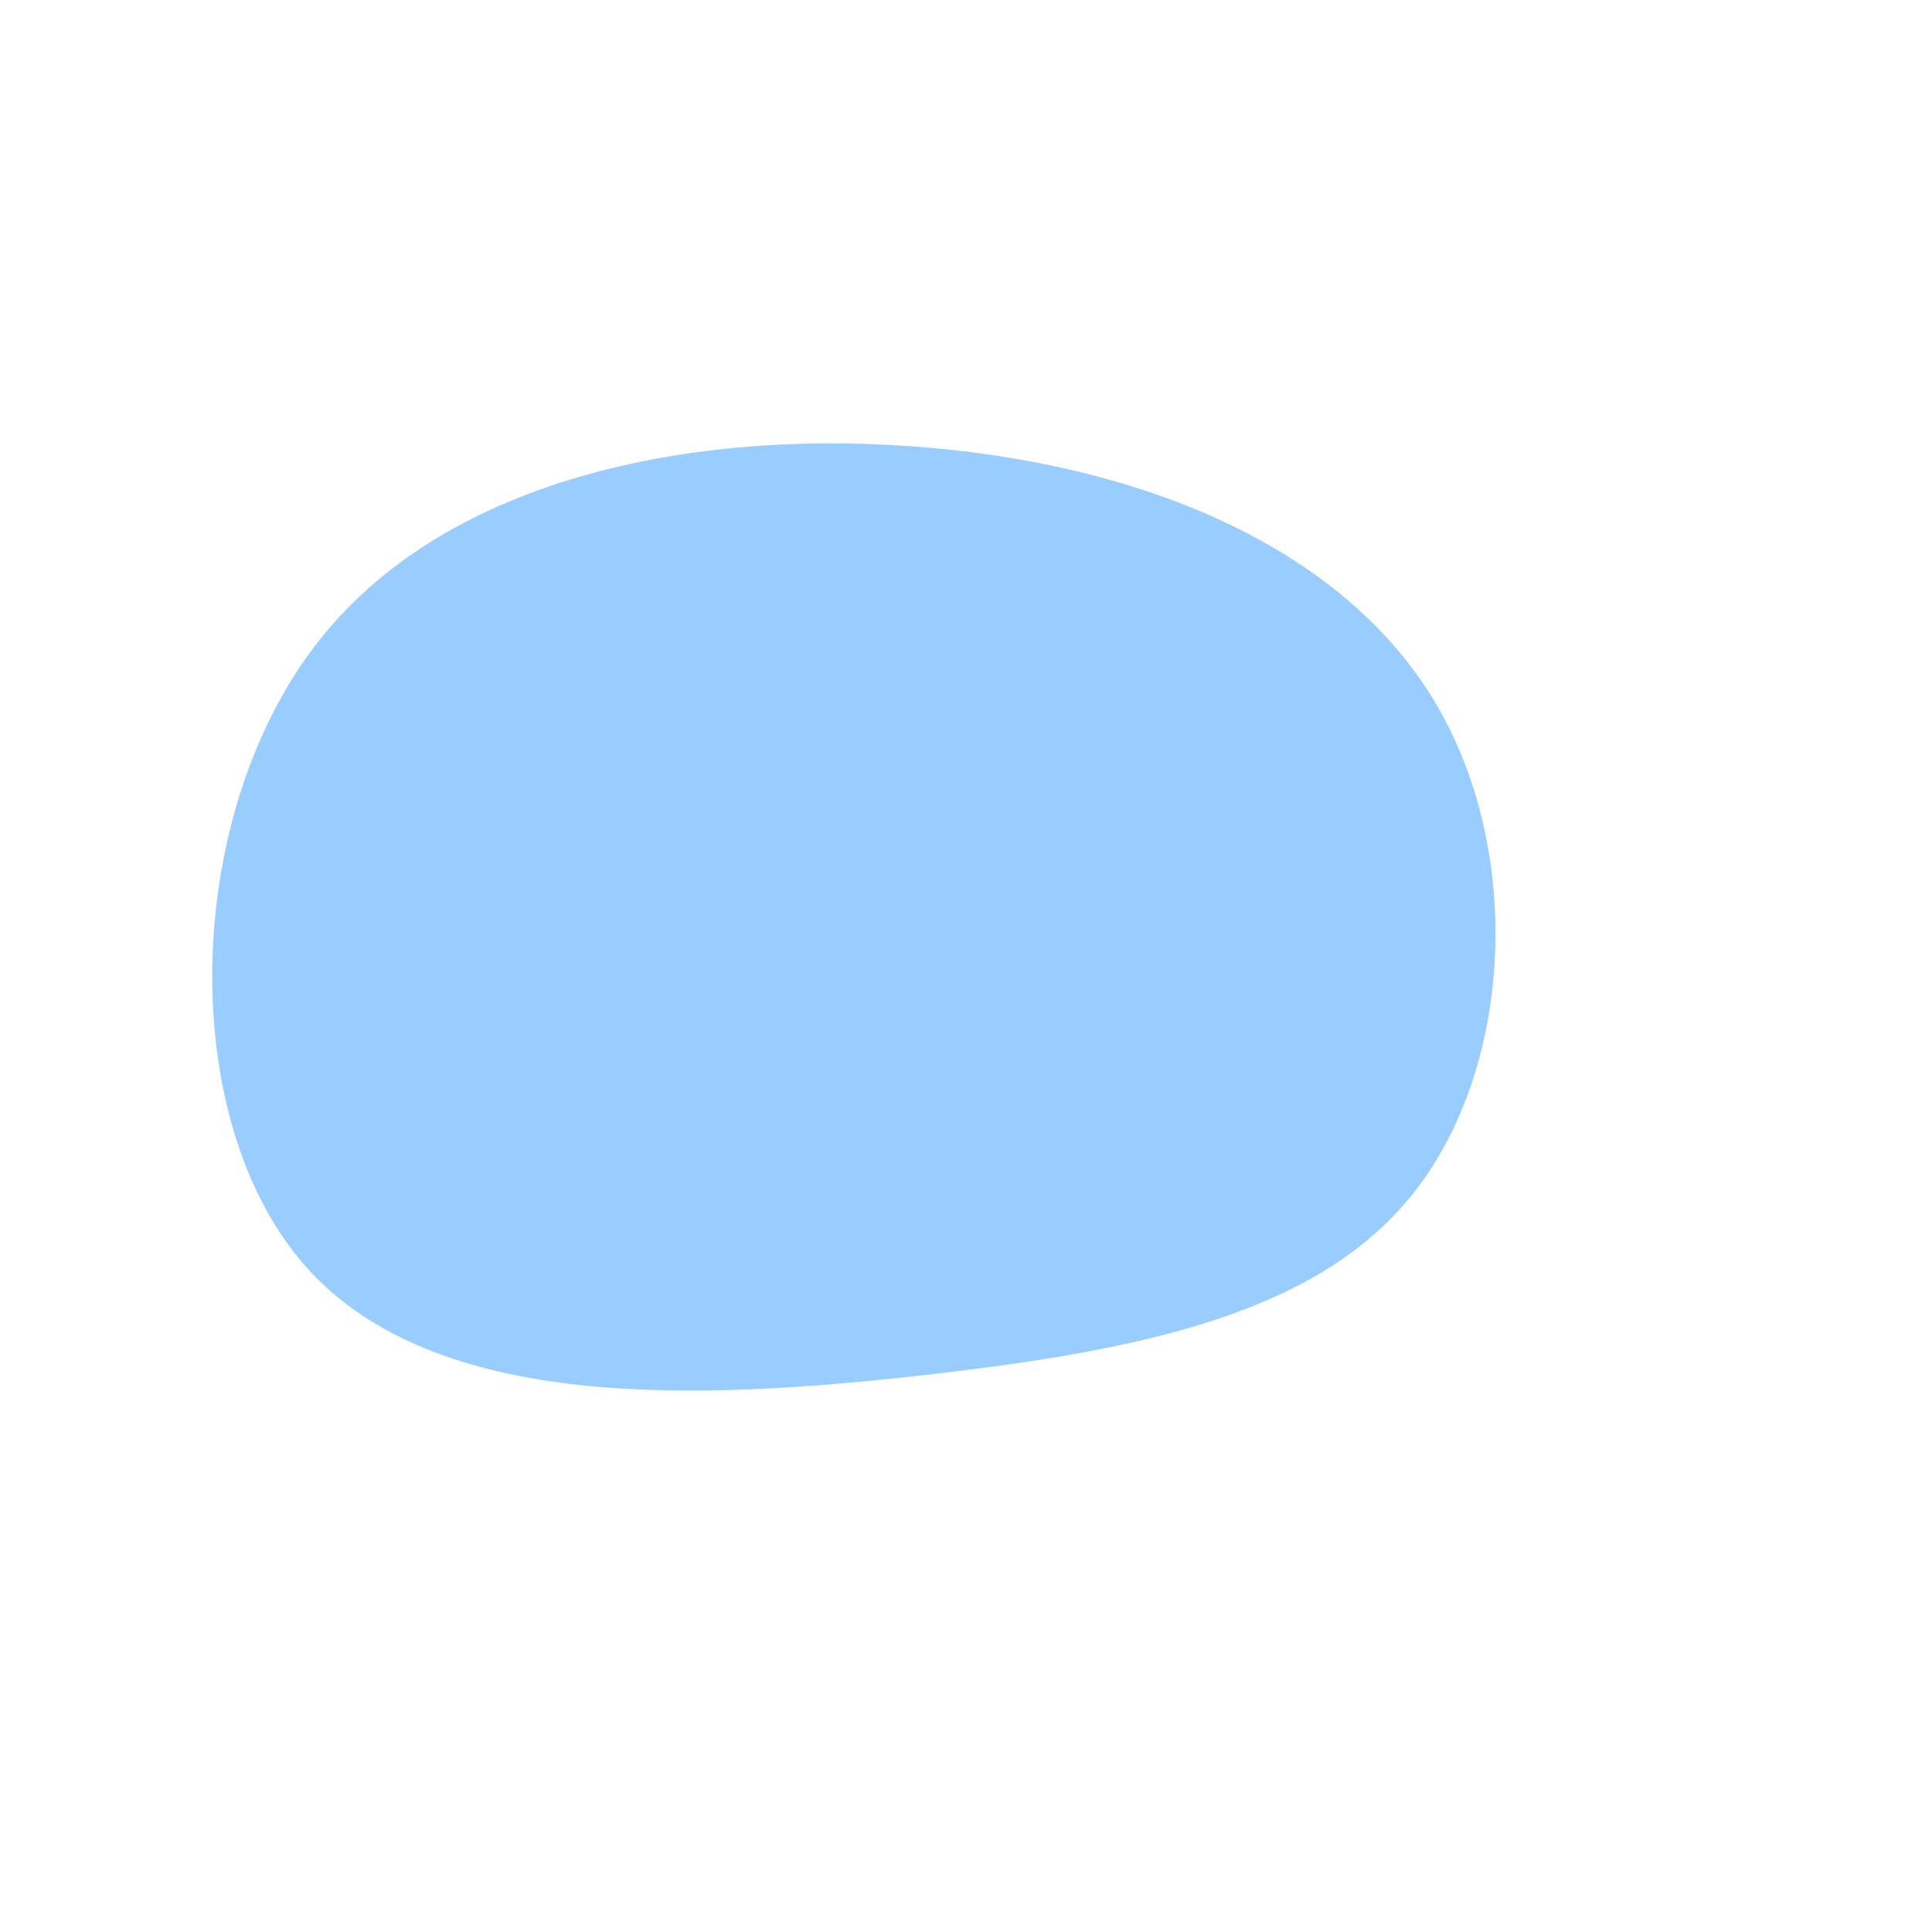
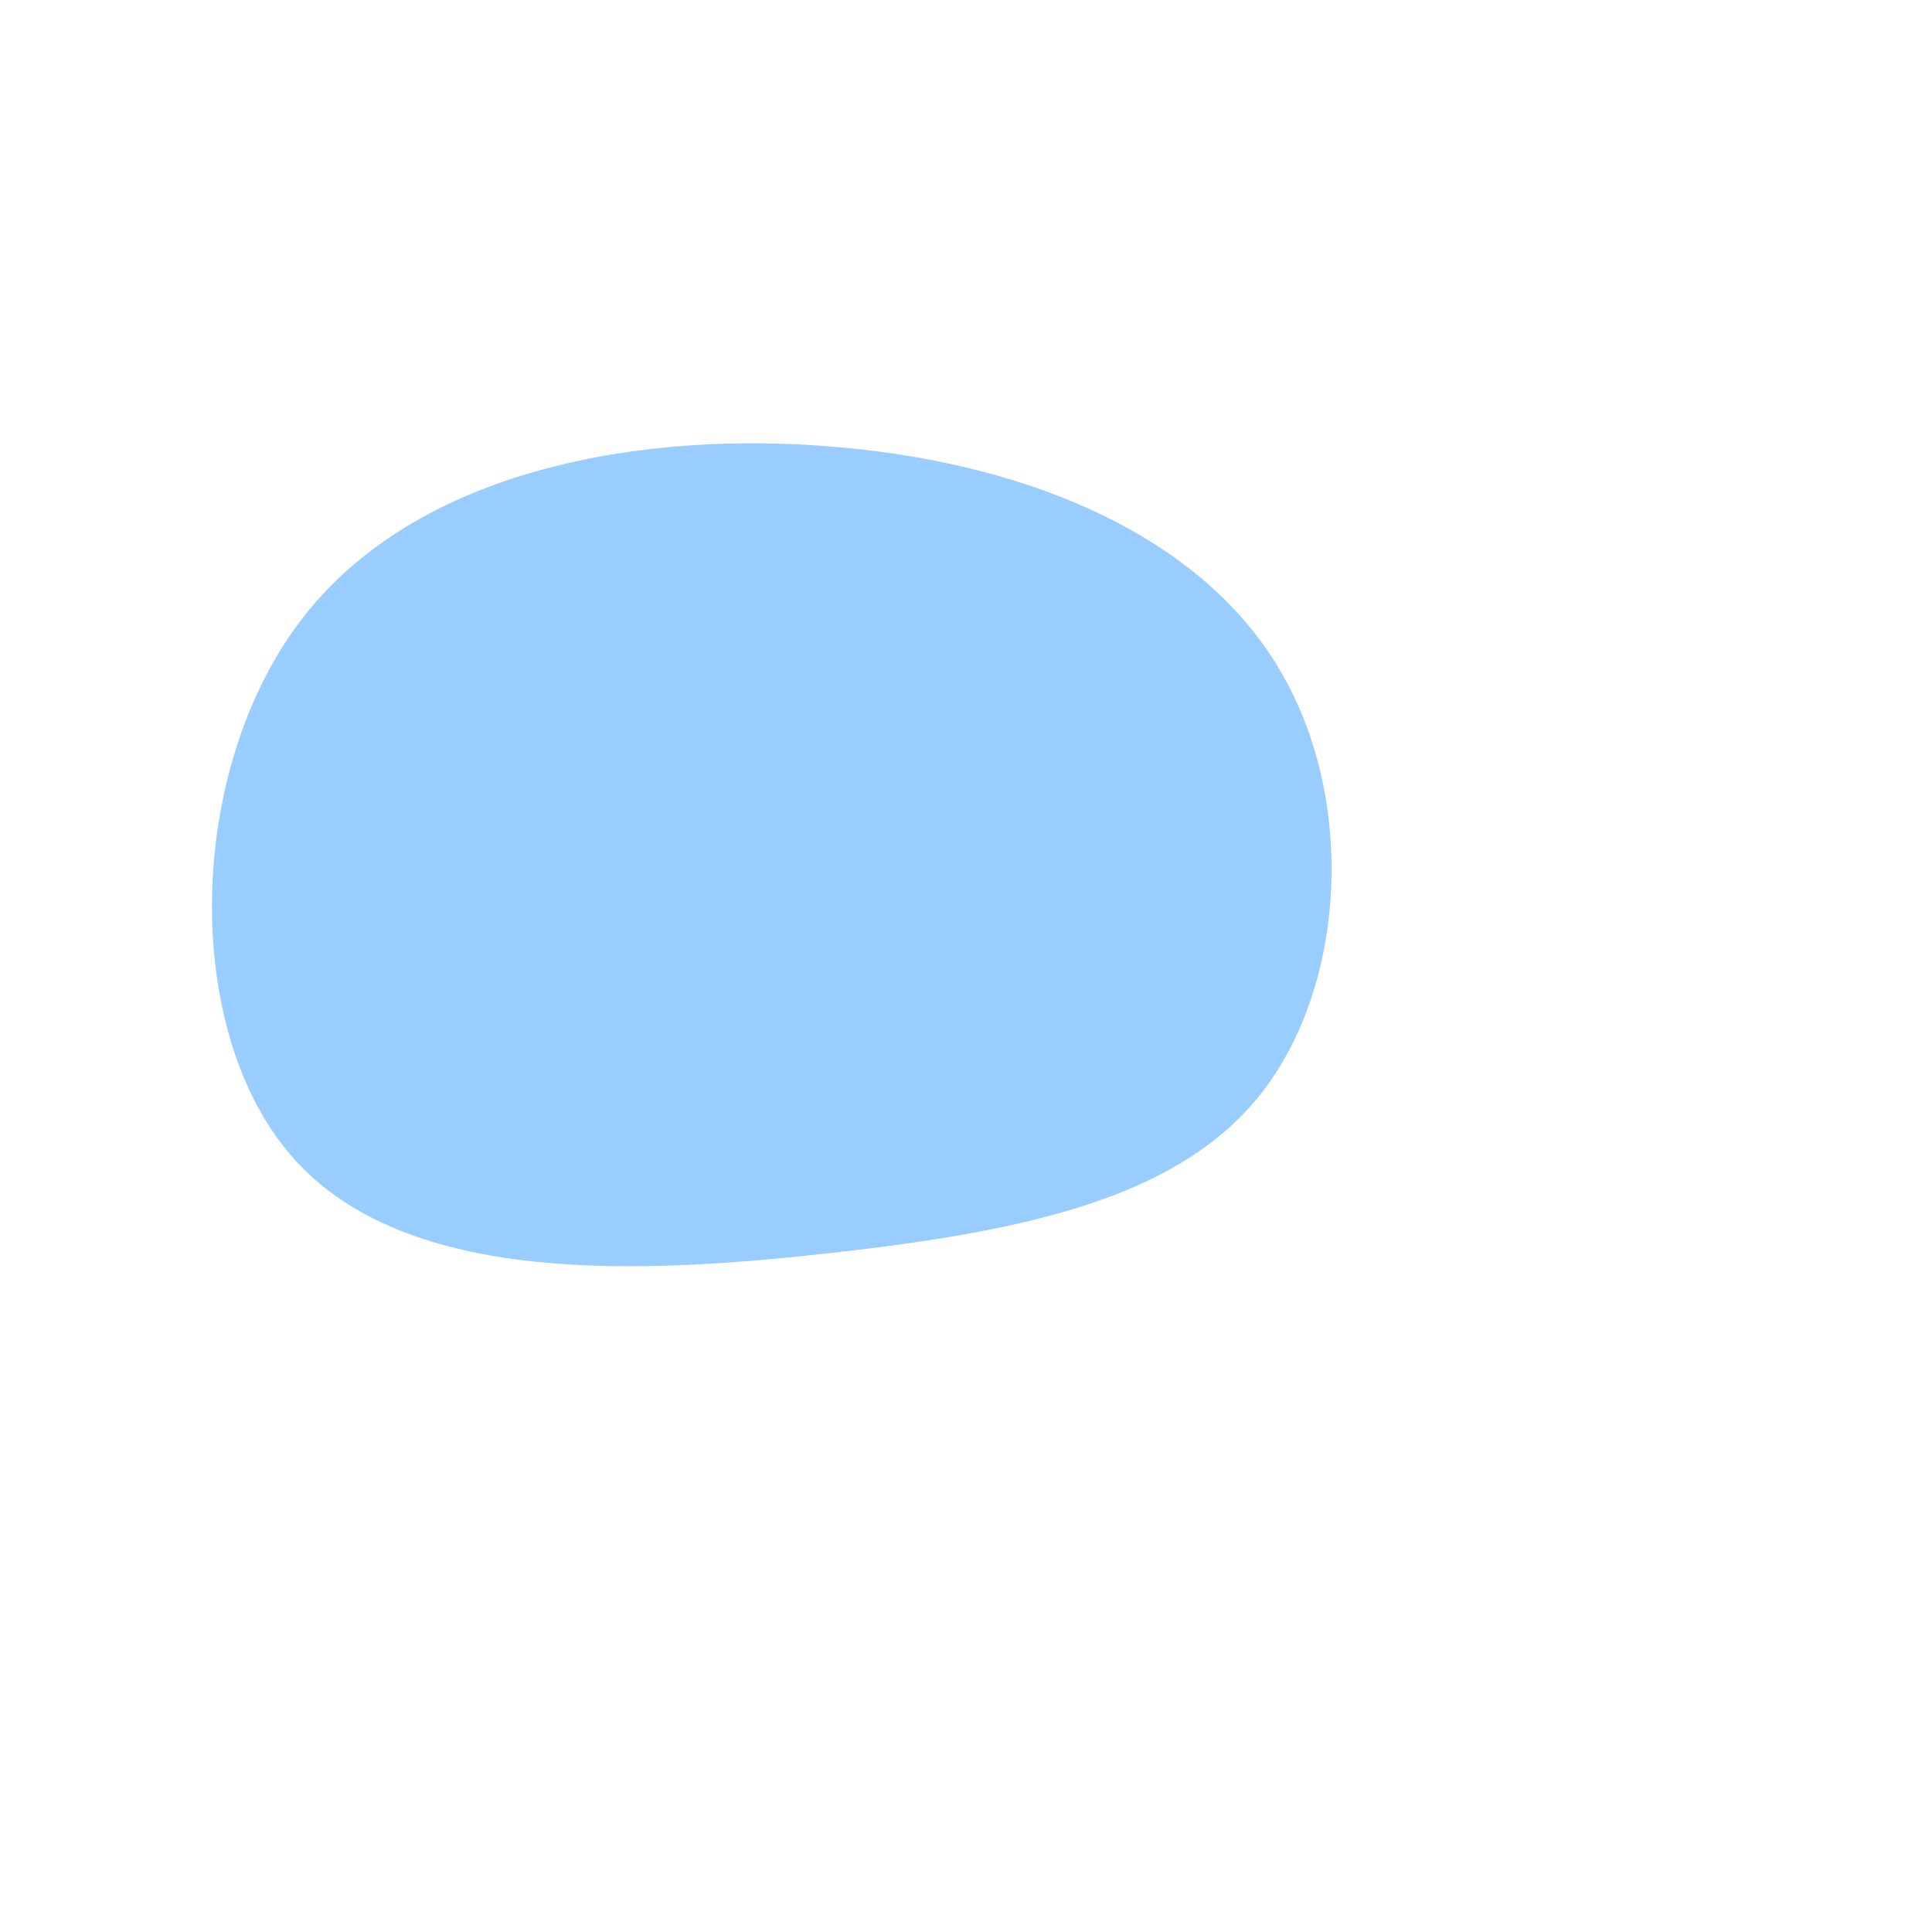
<svg xmlns="http://www.w3.org/2000/svg" version="1.1" id="Layer_1" x="0px" y="0px" viewBox="0 0 600 600" style="enable-background:new 0 0 600 600;" xml:space="preserve">
  <style type="text/css">
	.st0{fill:#99CCFF;}
</style>
  <g transform="translate(300,300)">
-     <path class="st0" d="M145.5-82.2c27.7,46.2,24.2,112.2-5.2,151c-29.4,38.9-84.9,50.5-153.7,58.3c-68.9,7.7-151.1,11.6-191.4-33.5   s-38.6-139.1,2.6-193c41.1-53.9,121.7-67.8,191.4-61.5C58.9-154.7,117.8-128.3,145.5-82.2z" />
+     <path class="st0" d="M97-92.7c24.2,40.1,21.1,97.5-4.5,131.2C66.9,72.2,18.4,82.3-41.6,89.1c-60.1,6.7-131.8,10.1-167-29.1   s-33.7-120.8,2.3-167.7c35.9-46.8,106.2-58.9,167-53.4C21.5-155.7,72.9-132.8,97-92.7z" />
  </g>
</svg>
